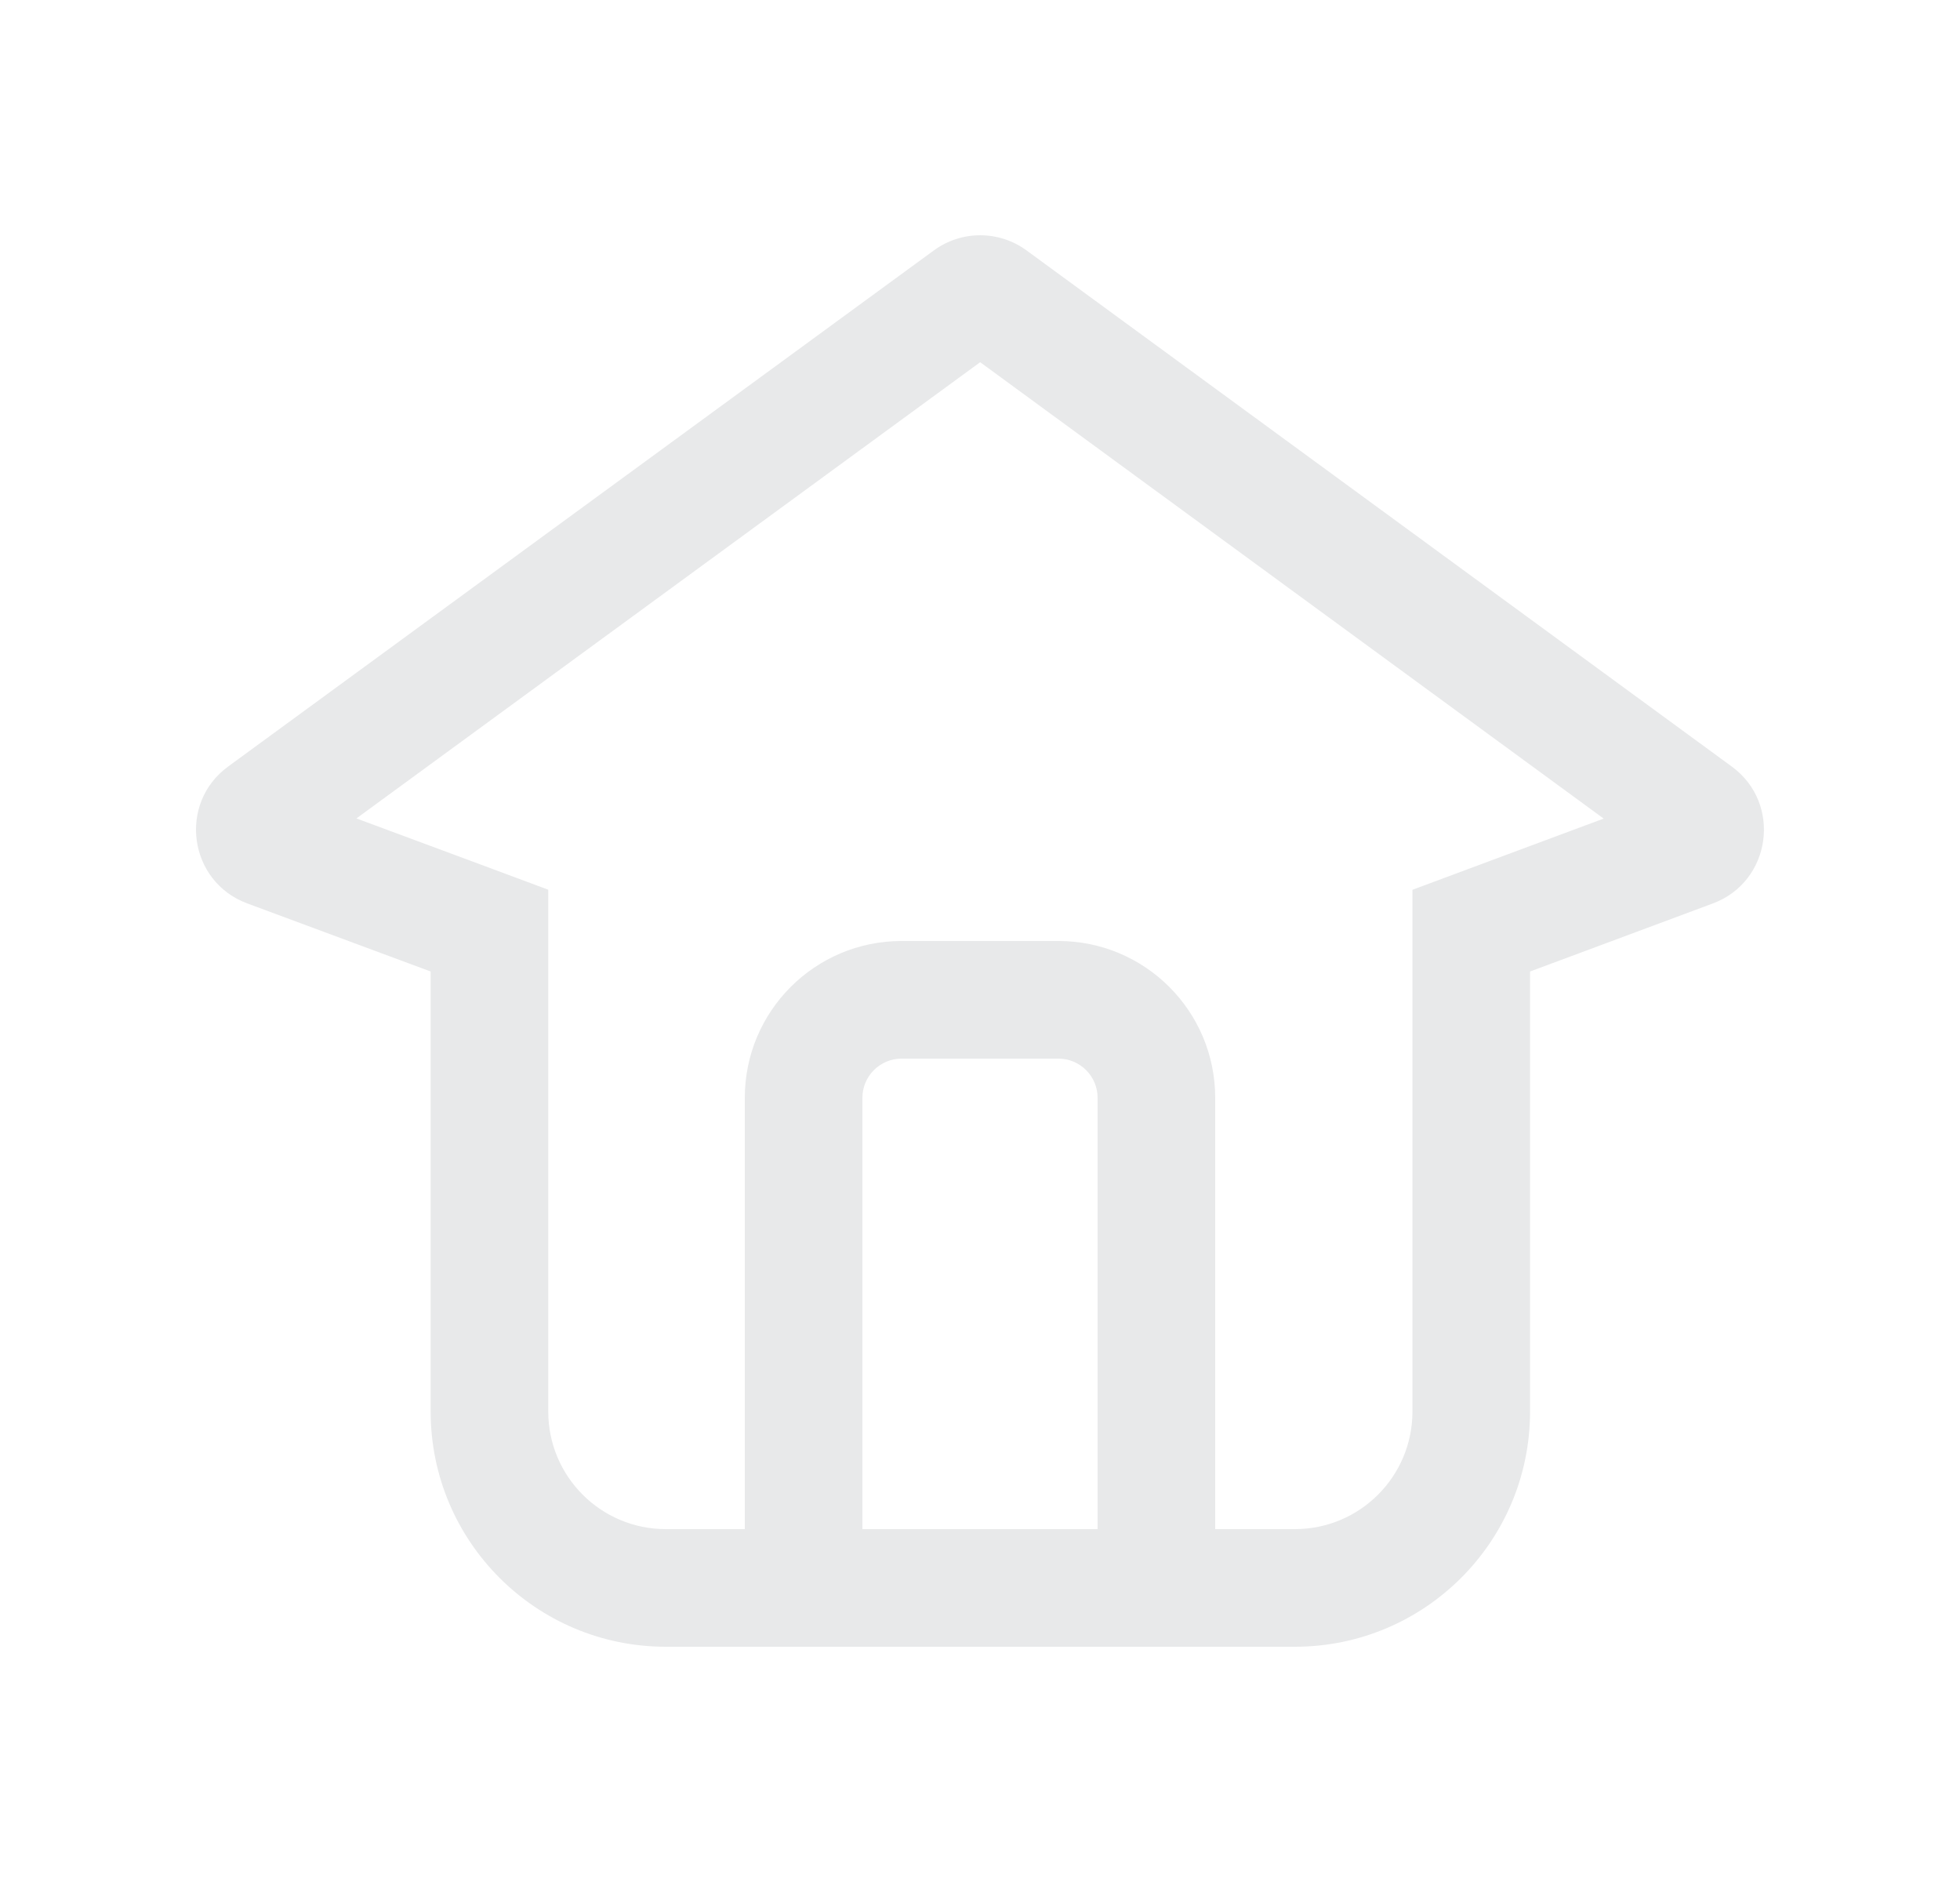
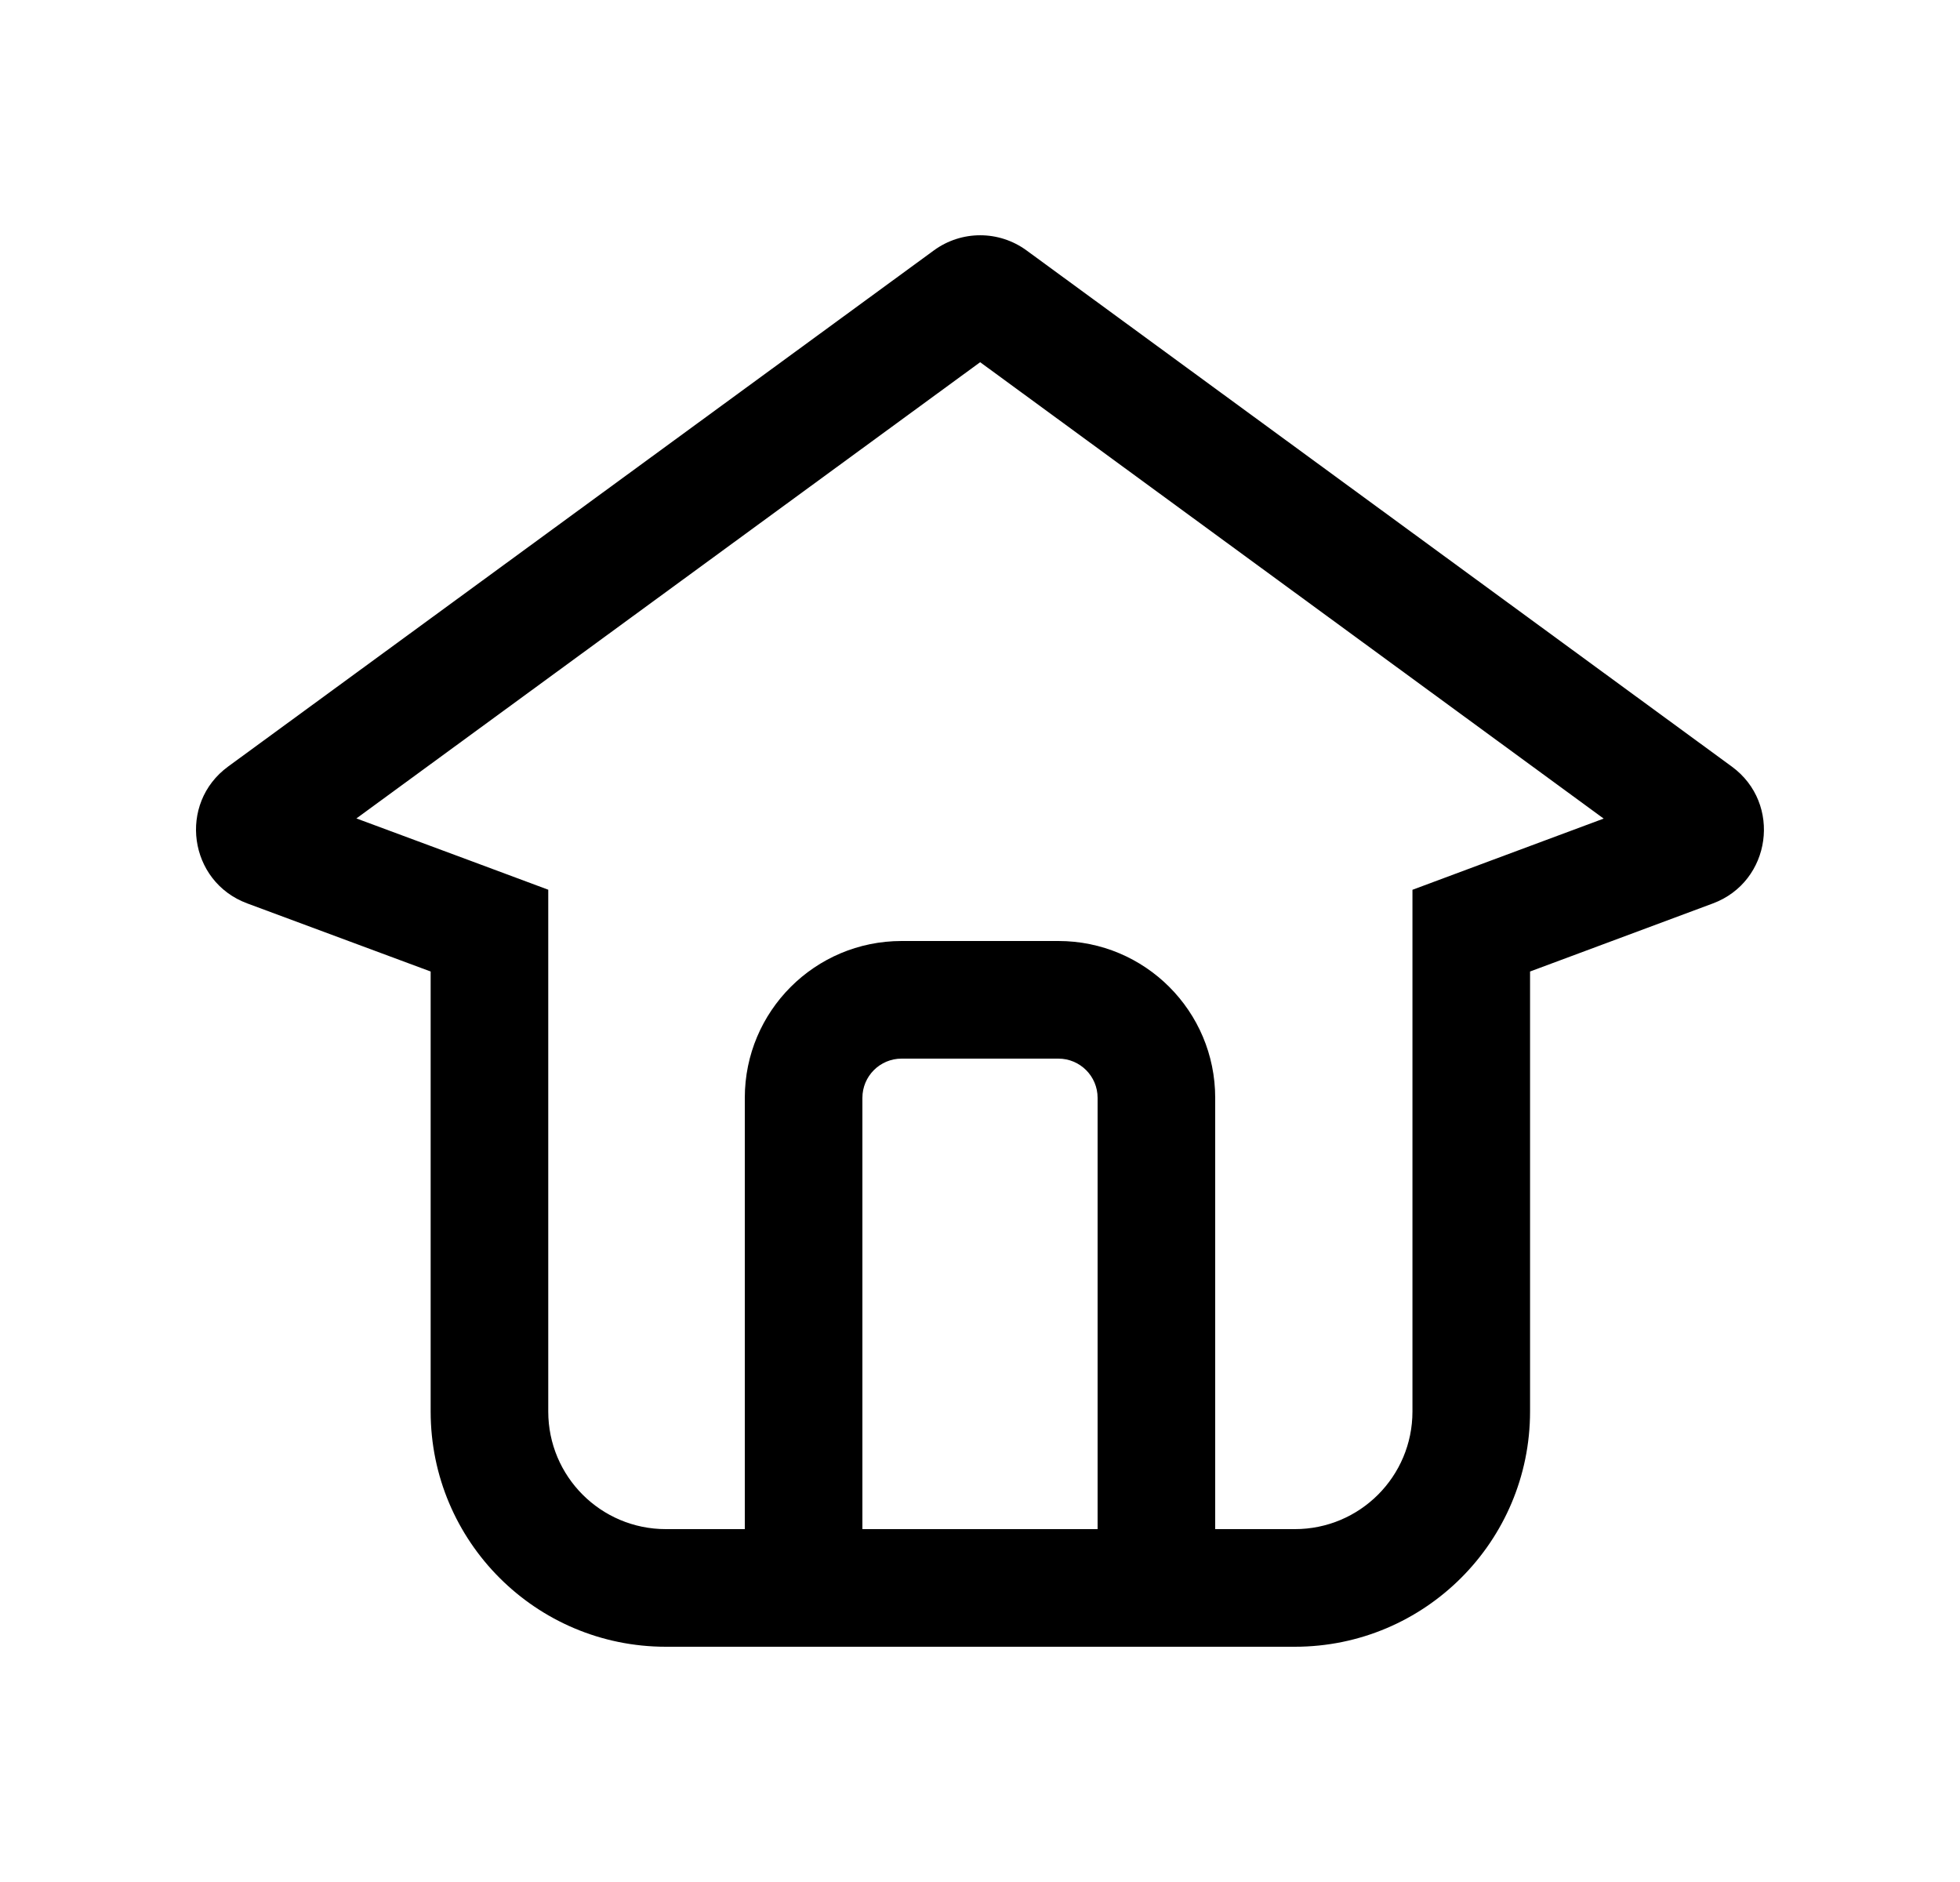
- <svg xmlns="http://www.w3.org/2000/svg" width="25" height="24" viewBox="0 0 25 24" fill="">
-   <path fill-rule="evenodd" clip-rule="evenodd" d="M18.993 10.983L18.016 11.347V12.389V18C18.016 18.829 17.345 19.5 16.516 19.5H15.5V19.5V14C15.5 12.895 14.605 12 13.5 12H11.5C10.395 12 9.5 12.895 9.5 14V19.5V19.5H8.493C7.664 19.5 6.993 18.829 6.993 18V12.389V11.346L6.015 10.982L4.546 10.437L12.502 4.619L20.455 10.439L18.993 10.983ZM21.848 11.521L19.516 12.389V18C19.516 19.657 18.173 21 16.516 21H8.493C6.836 21 5.493 19.657 5.493 18V12.389L3.152 11.52C2.405 11.242 2.267 10.245 2.91 9.775L11.912 3.193C12.264 2.936 12.741 2.936 13.093 3.193L22.09 9.776C22.732 10.246 22.594 11.243 21.848 11.521ZM11.5 13.5H13.5C13.776 13.5 14 13.724 14 14V19.5H11V14C11 13.724 11.224 13.5 11.5 13.5Z" fill="#E8E9EA" />
+ <svg xmlns="http://www.w3.org/2000/svg" width="" height="" viewBox="0 0 25 24" fill="">
+   <path fill-rule="evenodd" clip-rule="evenodd" d="M18.993 10.983L18.016 11.347V12.389V18C18.016 18.829 17.345 19.5 16.516 19.5H15.5V19.5V14C15.5 12.895 14.605 12 13.5 12H11.5C10.395 12 9.5 12.895 9.5 14V19.5V19.5H8.493C7.664 19.5 6.993 18.829 6.993 18V12.389V11.346L6.015 10.982L4.546 10.437L12.502 4.619L20.455 10.439L18.993 10.983ZM21.848 11.521L19.516 12.389V18C19.516 19.657 18.173 21 16.516 21H8.493C6.836 21 5.493 19.657 5.493 18V12.389L3.152 11.52C2.405 11.242 2.267 10.245 2.91 9.775L11.912 3.193C12.264 2.936 12.741 2.936 13.093 3.193L22.09 9.776C22.732 10.246 22.594 11.243 21.848 11.521ZM11.5 13.5H13.5C13.776 13.5 14 13.724 14 14V19.5H11V14C11 13.724 11.224 13.5 11.5 13.5Z" fill="" />
</svg>
